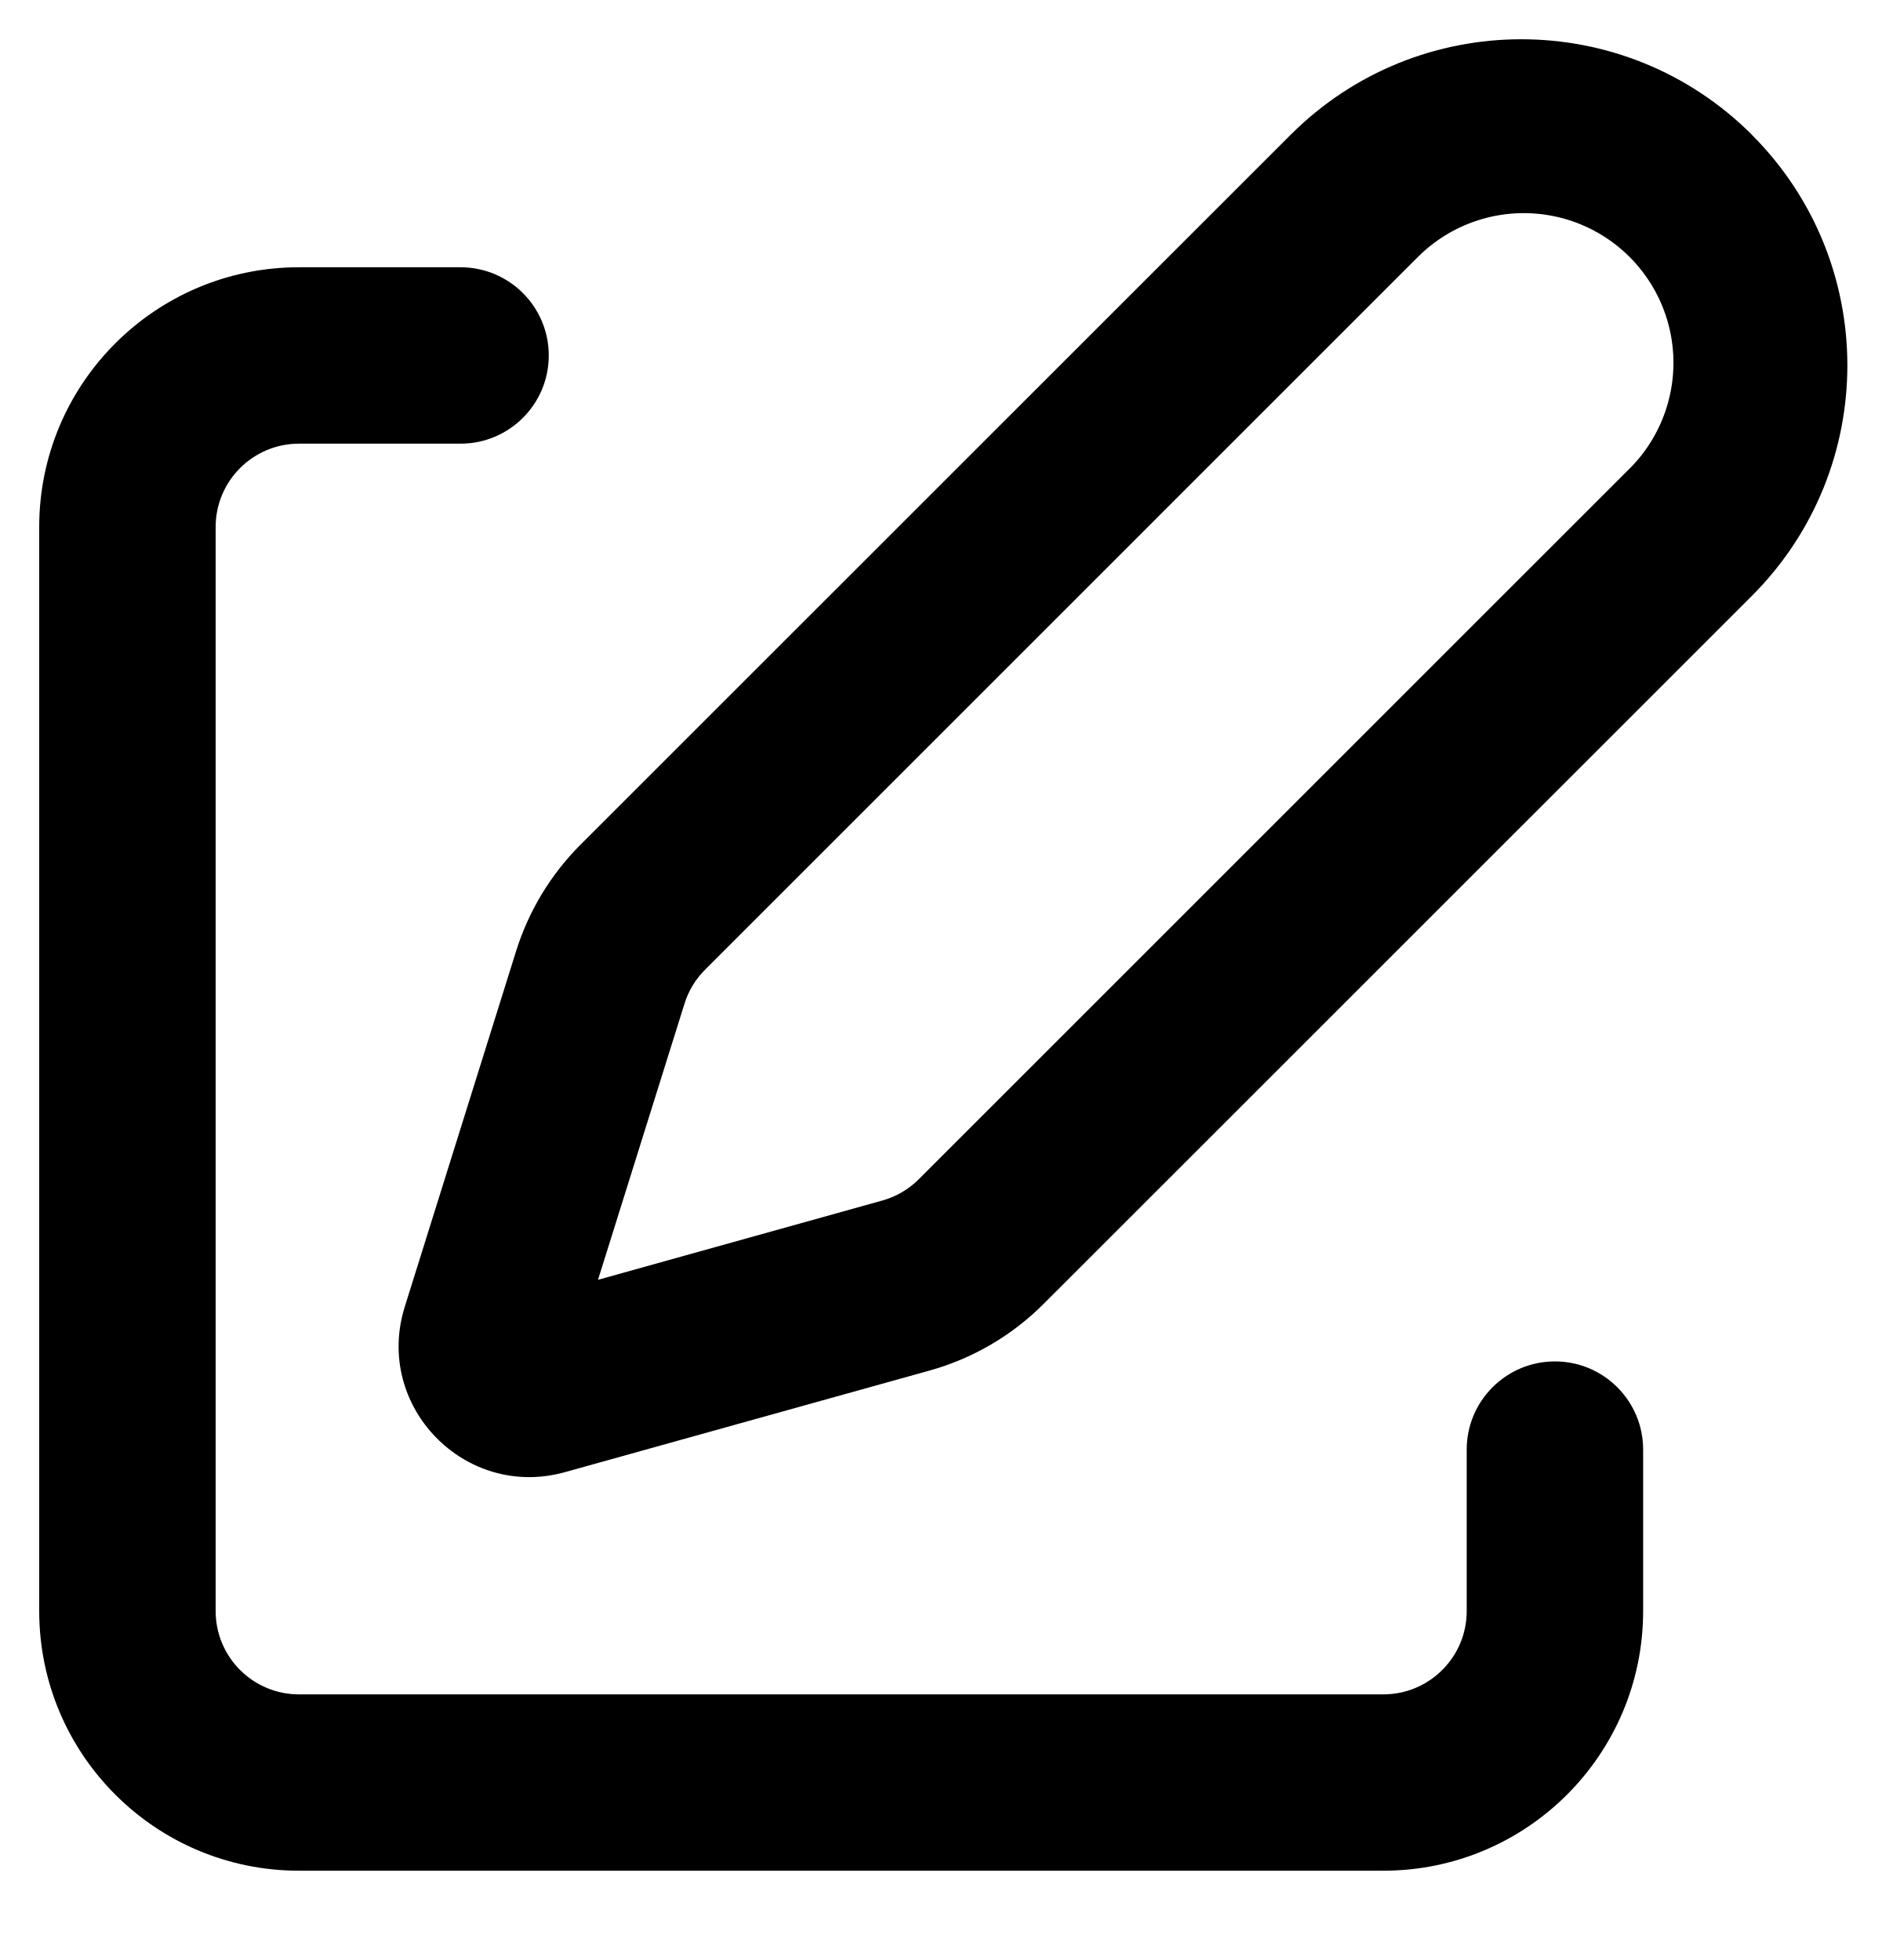
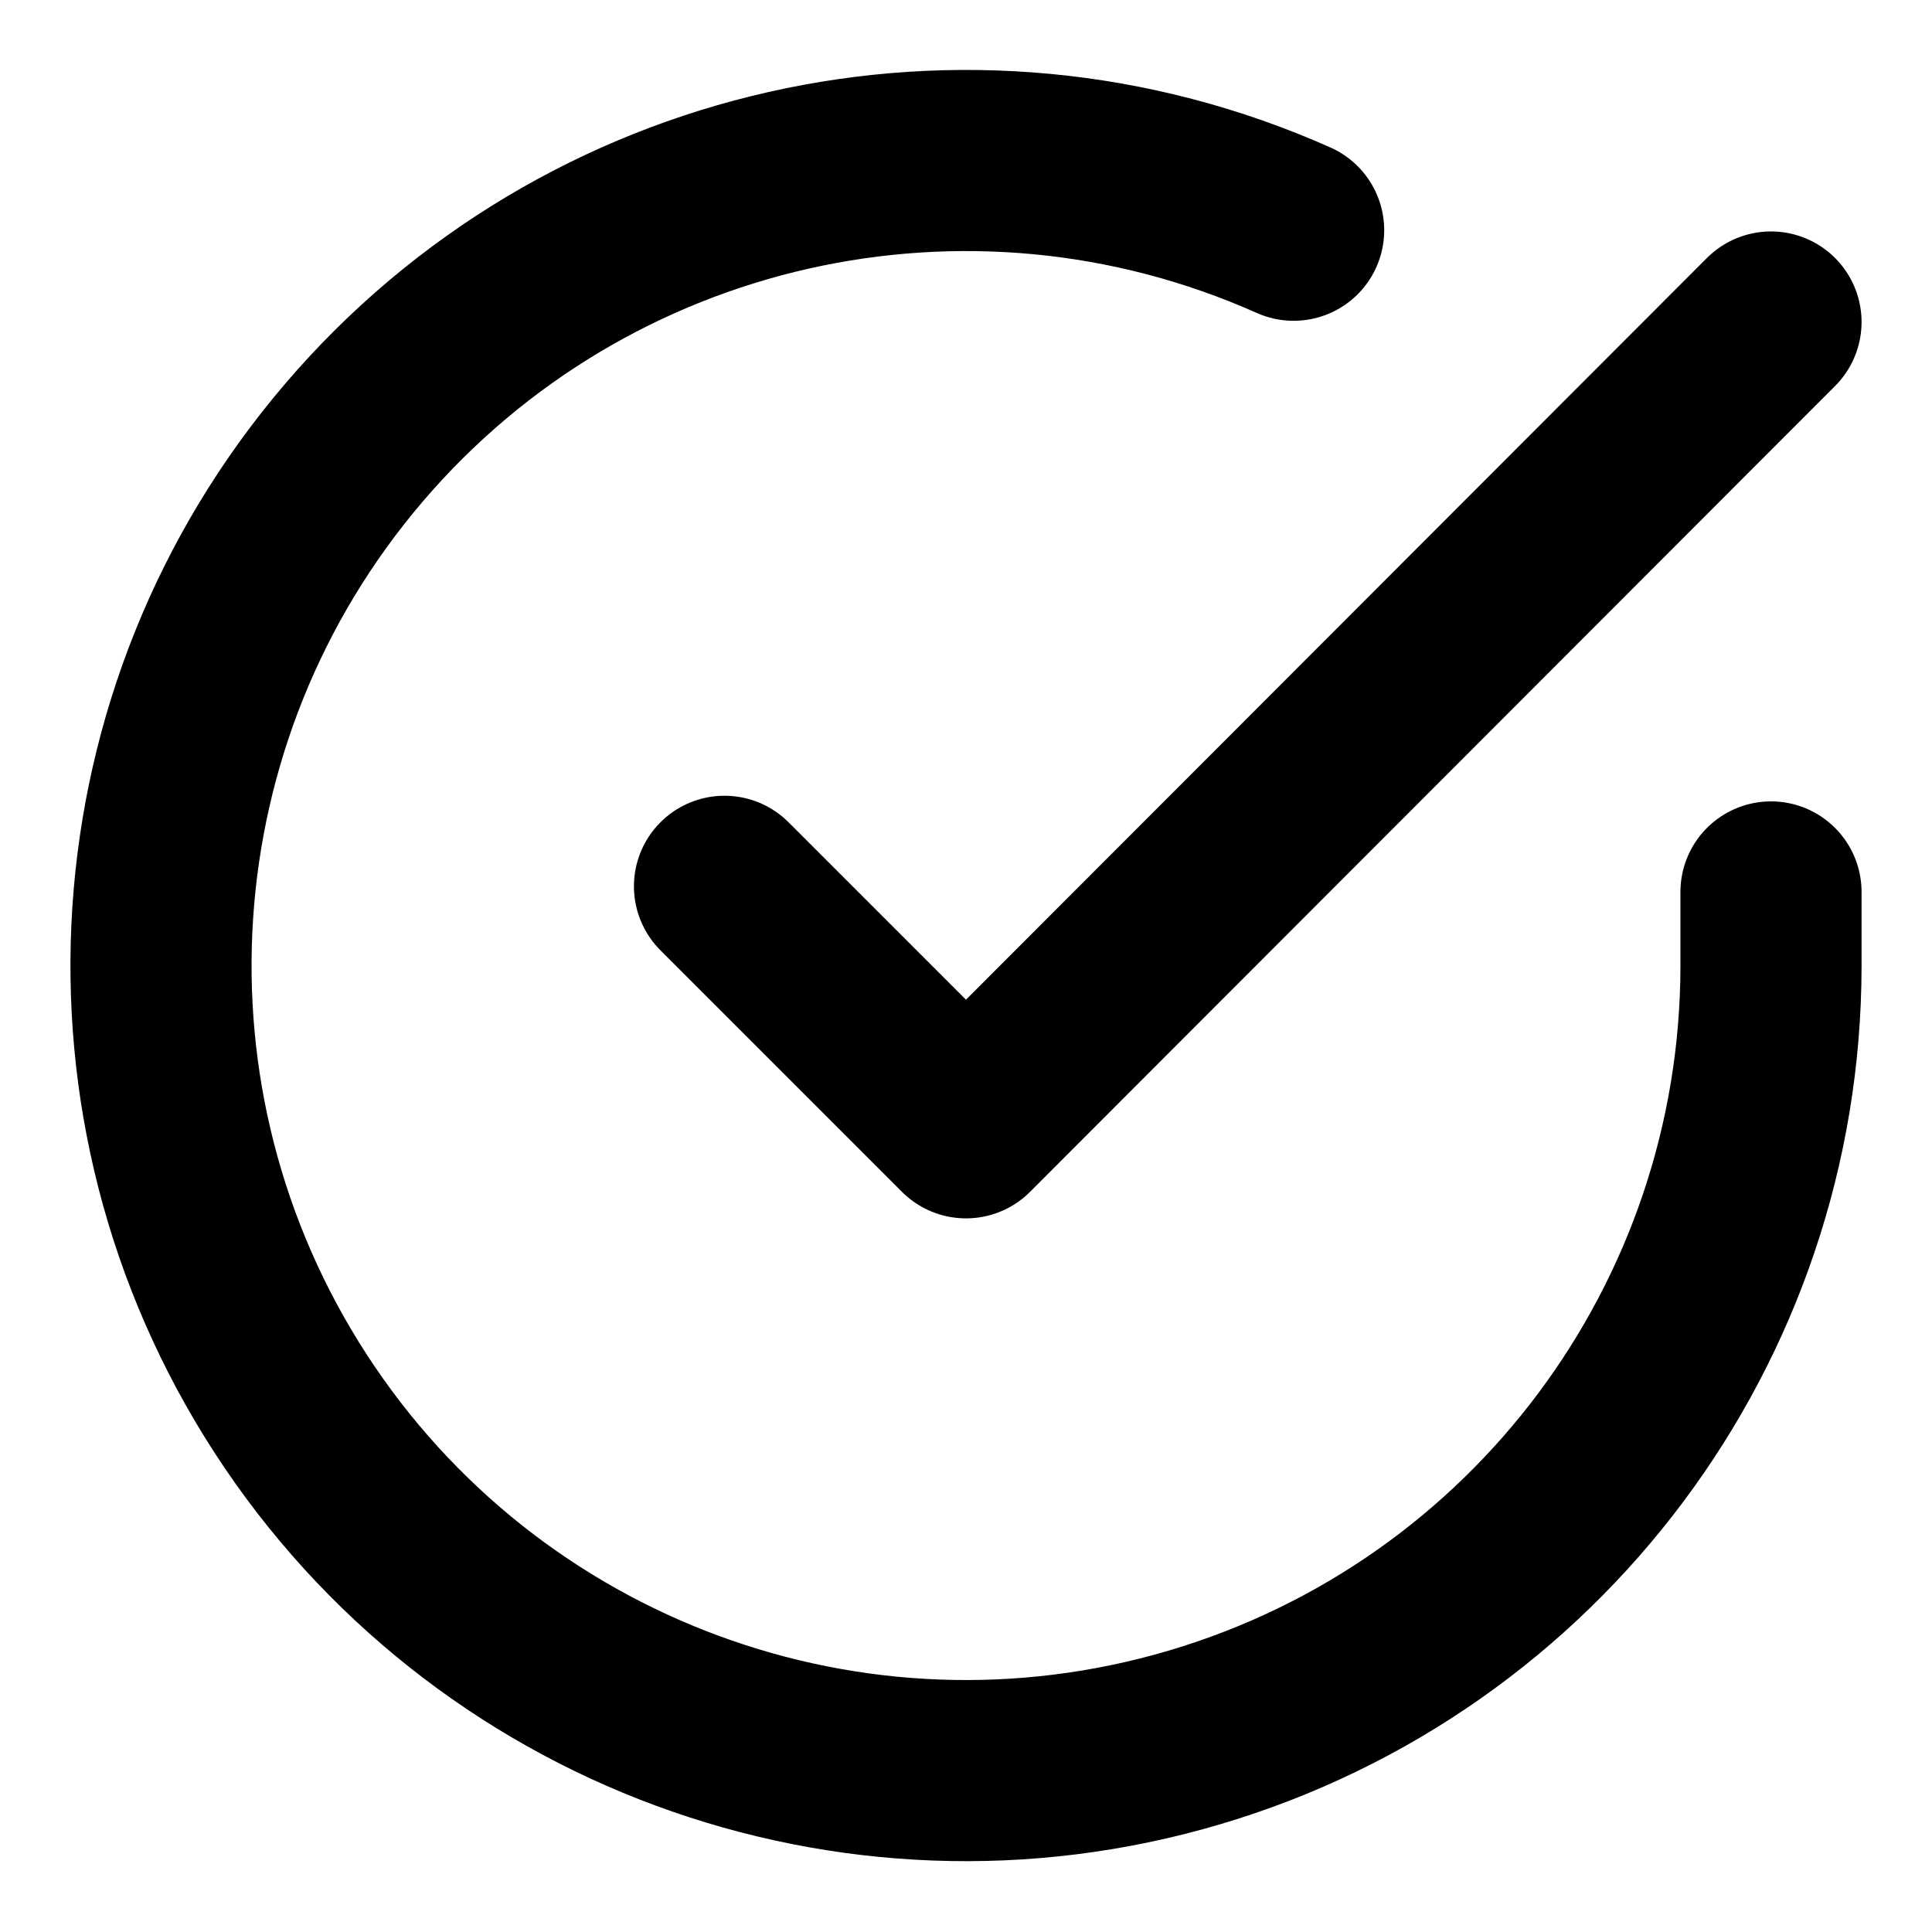
- <svg xmlns="http://www.w3.org/2000/svg" fill="none" viewBox="0 0 24 25">
-   <path fill="currentColor" fill-rule="evenodd" d="M18.05 3.31a1.909 1.909 0 1 1 2.7 2.698l-9.033 9.033c-.13.13-.29.223-.466.272l-3.625 1.011 1.103-3.522c.051-.164.141-.313.263-.434l9.058-9.059Zm4.29-1.592a4.159 4.159 0 0 0-5.88 0L7.4 10.777c-.377.378-.658.842-.818 1.353l-1.42 4.537c-.397 1.266.767 2.467 2.044 2.11l4.65-1.296a3.313 3.313 0 0 0 1.452-.849L22.341 7.6a4.159 4.159 0 0 0 0-5.88ZM2.75 6.722c0-.587.476-1.063 1.063-1.063h2.06a1.125 1.125 0 0 0 0-2.25h-2.06A3.313 3.313 0 0 0 .5 6.722v13.826a3.313 3.313 0 0 0 3.313 3.313H17.64a3.313 3.313 0 0 0 3.314-3.313V18.49a1.125 1.125 0 1 0-2.25 0v2.06c0 .586-.476 1.062-1.064 1.062H3.813a1.063 1.063 0 0 1-1.063-1.063V6.722Z" clip-rule="evenodd" />
+ <svg xmlns="http://www.w3.org/2000/svg" viewBox="0 0 24 24">
+   <g fill="none" stroke="currentColor" stroke-width="2.25" stroke-linecap="round" stroke-linejoin="round">
+     <path d="M22 11.08V12a10 10 0 1 1-5.93-9.14" />
+     <polyline points="22 4 12 14.01 9 11.01" />
+   </g>
</svg>
